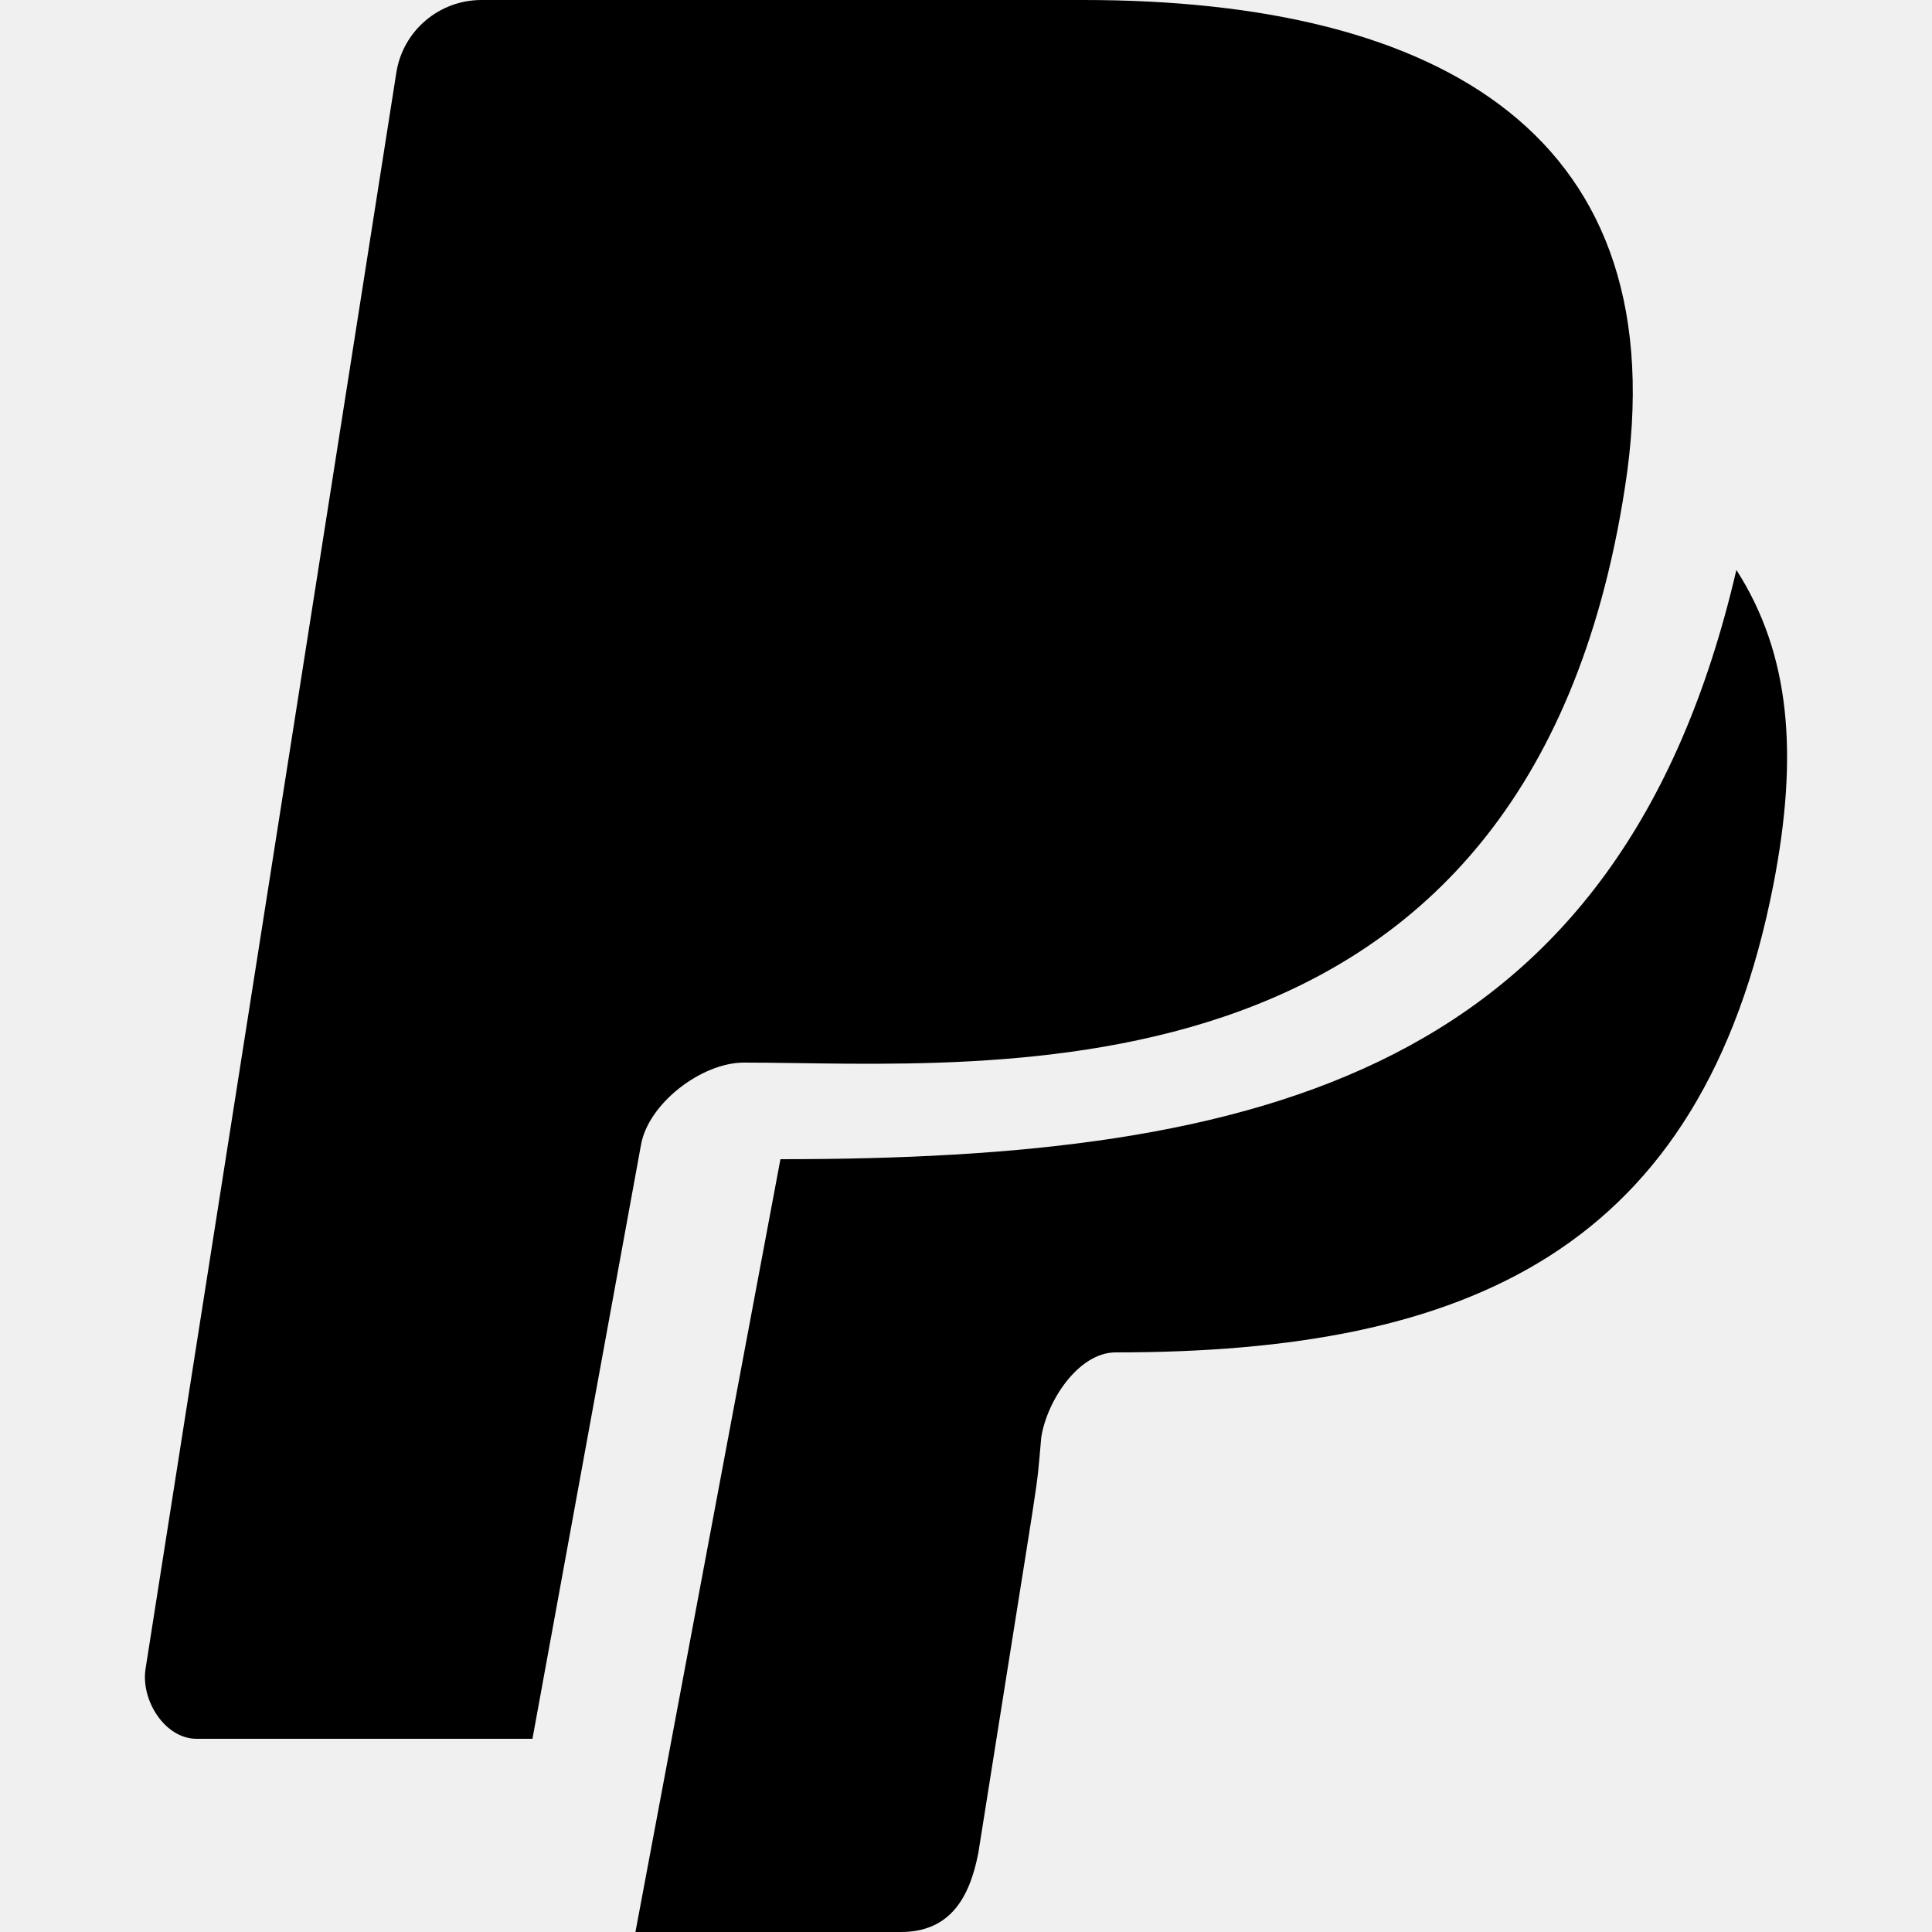
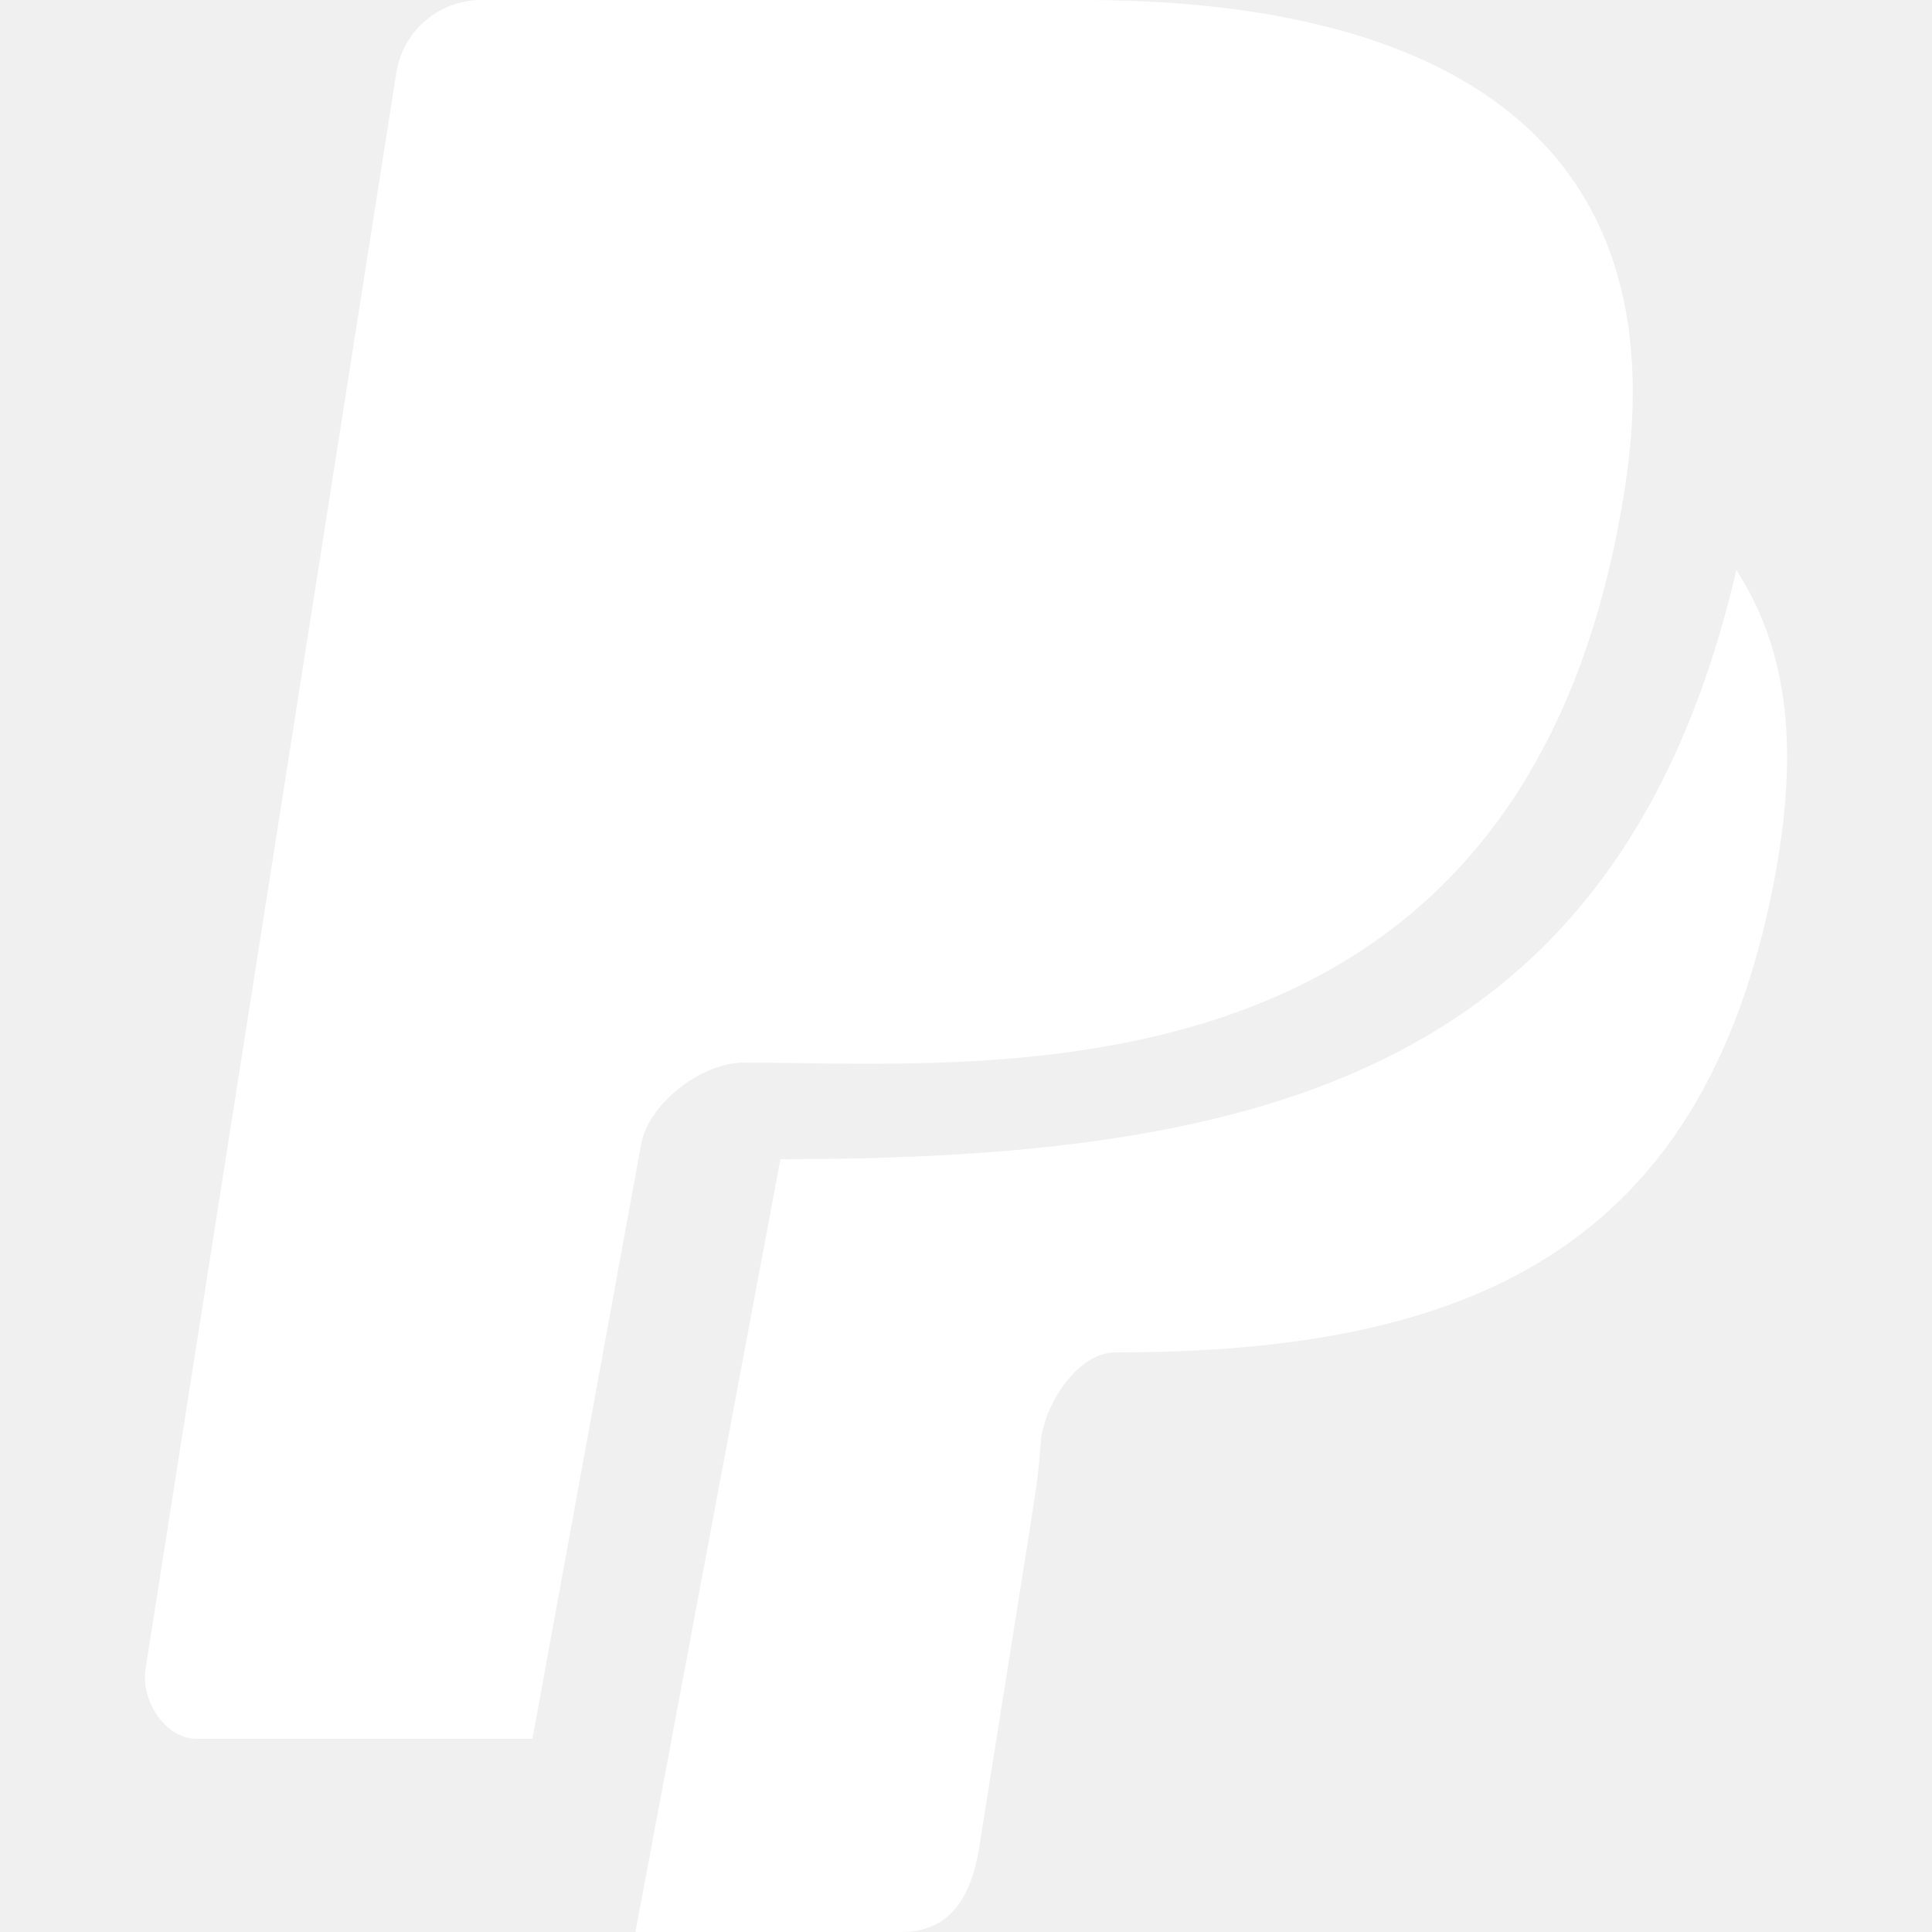
- <svg xmlns="http://www.w3.org/2000/svg" width="800px" height="800px" viewBox="-1.5 0 20 20" version="1.1">
+ <svg xmlns="http://www.w3.org/2000/svg" width="3rem" height="3rem" viewBox="-1.5 0 20 20" version="1.1">
  <defs>

</defs>
-   <g id="Page-1" stroke="none" stroke-width="1" fill="none" fill-rule="evenodd">
-     <g id="Dribbble-Light-Preview" transform="translate(-222, -7559)" fill="#000000">
+   <g id="Page-1" stroke="none" stroke-width="1" fill="#fff" fill-rule="evenodd">
+     <g id="Dribbble-Light-Preview" transform="translate(-222, -7559)" fill="#fff">
      <g id="icons" transform="translate(56, 160)">
        <path d="M182.475,7404.9 C181.261,7410.117 177.556,7411 172.579,7411 L171.078,7419 L173.825,7419 C174.326,7419 174.536,7418.659 174.628,7418.179 C175.313,7413.848 175.217,7414.557 175.279,7413.879 C175.338,7413.501 175.665,7413 176.049,7413 C179.698,7413 182.118,7411.945 182.858,7408.158 C183.12,7406.811 183.034,7405.772 182.475,7404.9 M171.134,7410.86 L170.012,7417 L166.535,7417 C166.206,7417 165.955,7416.598 166.007,7416.274 L168.603,7399.751 C168.671,7399.319 169.045,7399 169.484,7399 L175.718,7399 C179.409,7399 181.895,7400.401 181.32,7404.054 C180.314,7410.56 174.737,7410 172.2,7410 C171.76,7410 171.204,7410.428 171.134,7410.86" id="paypal-[#140]">

</path>
      </g>
    </g>
  </g>
</svg>
